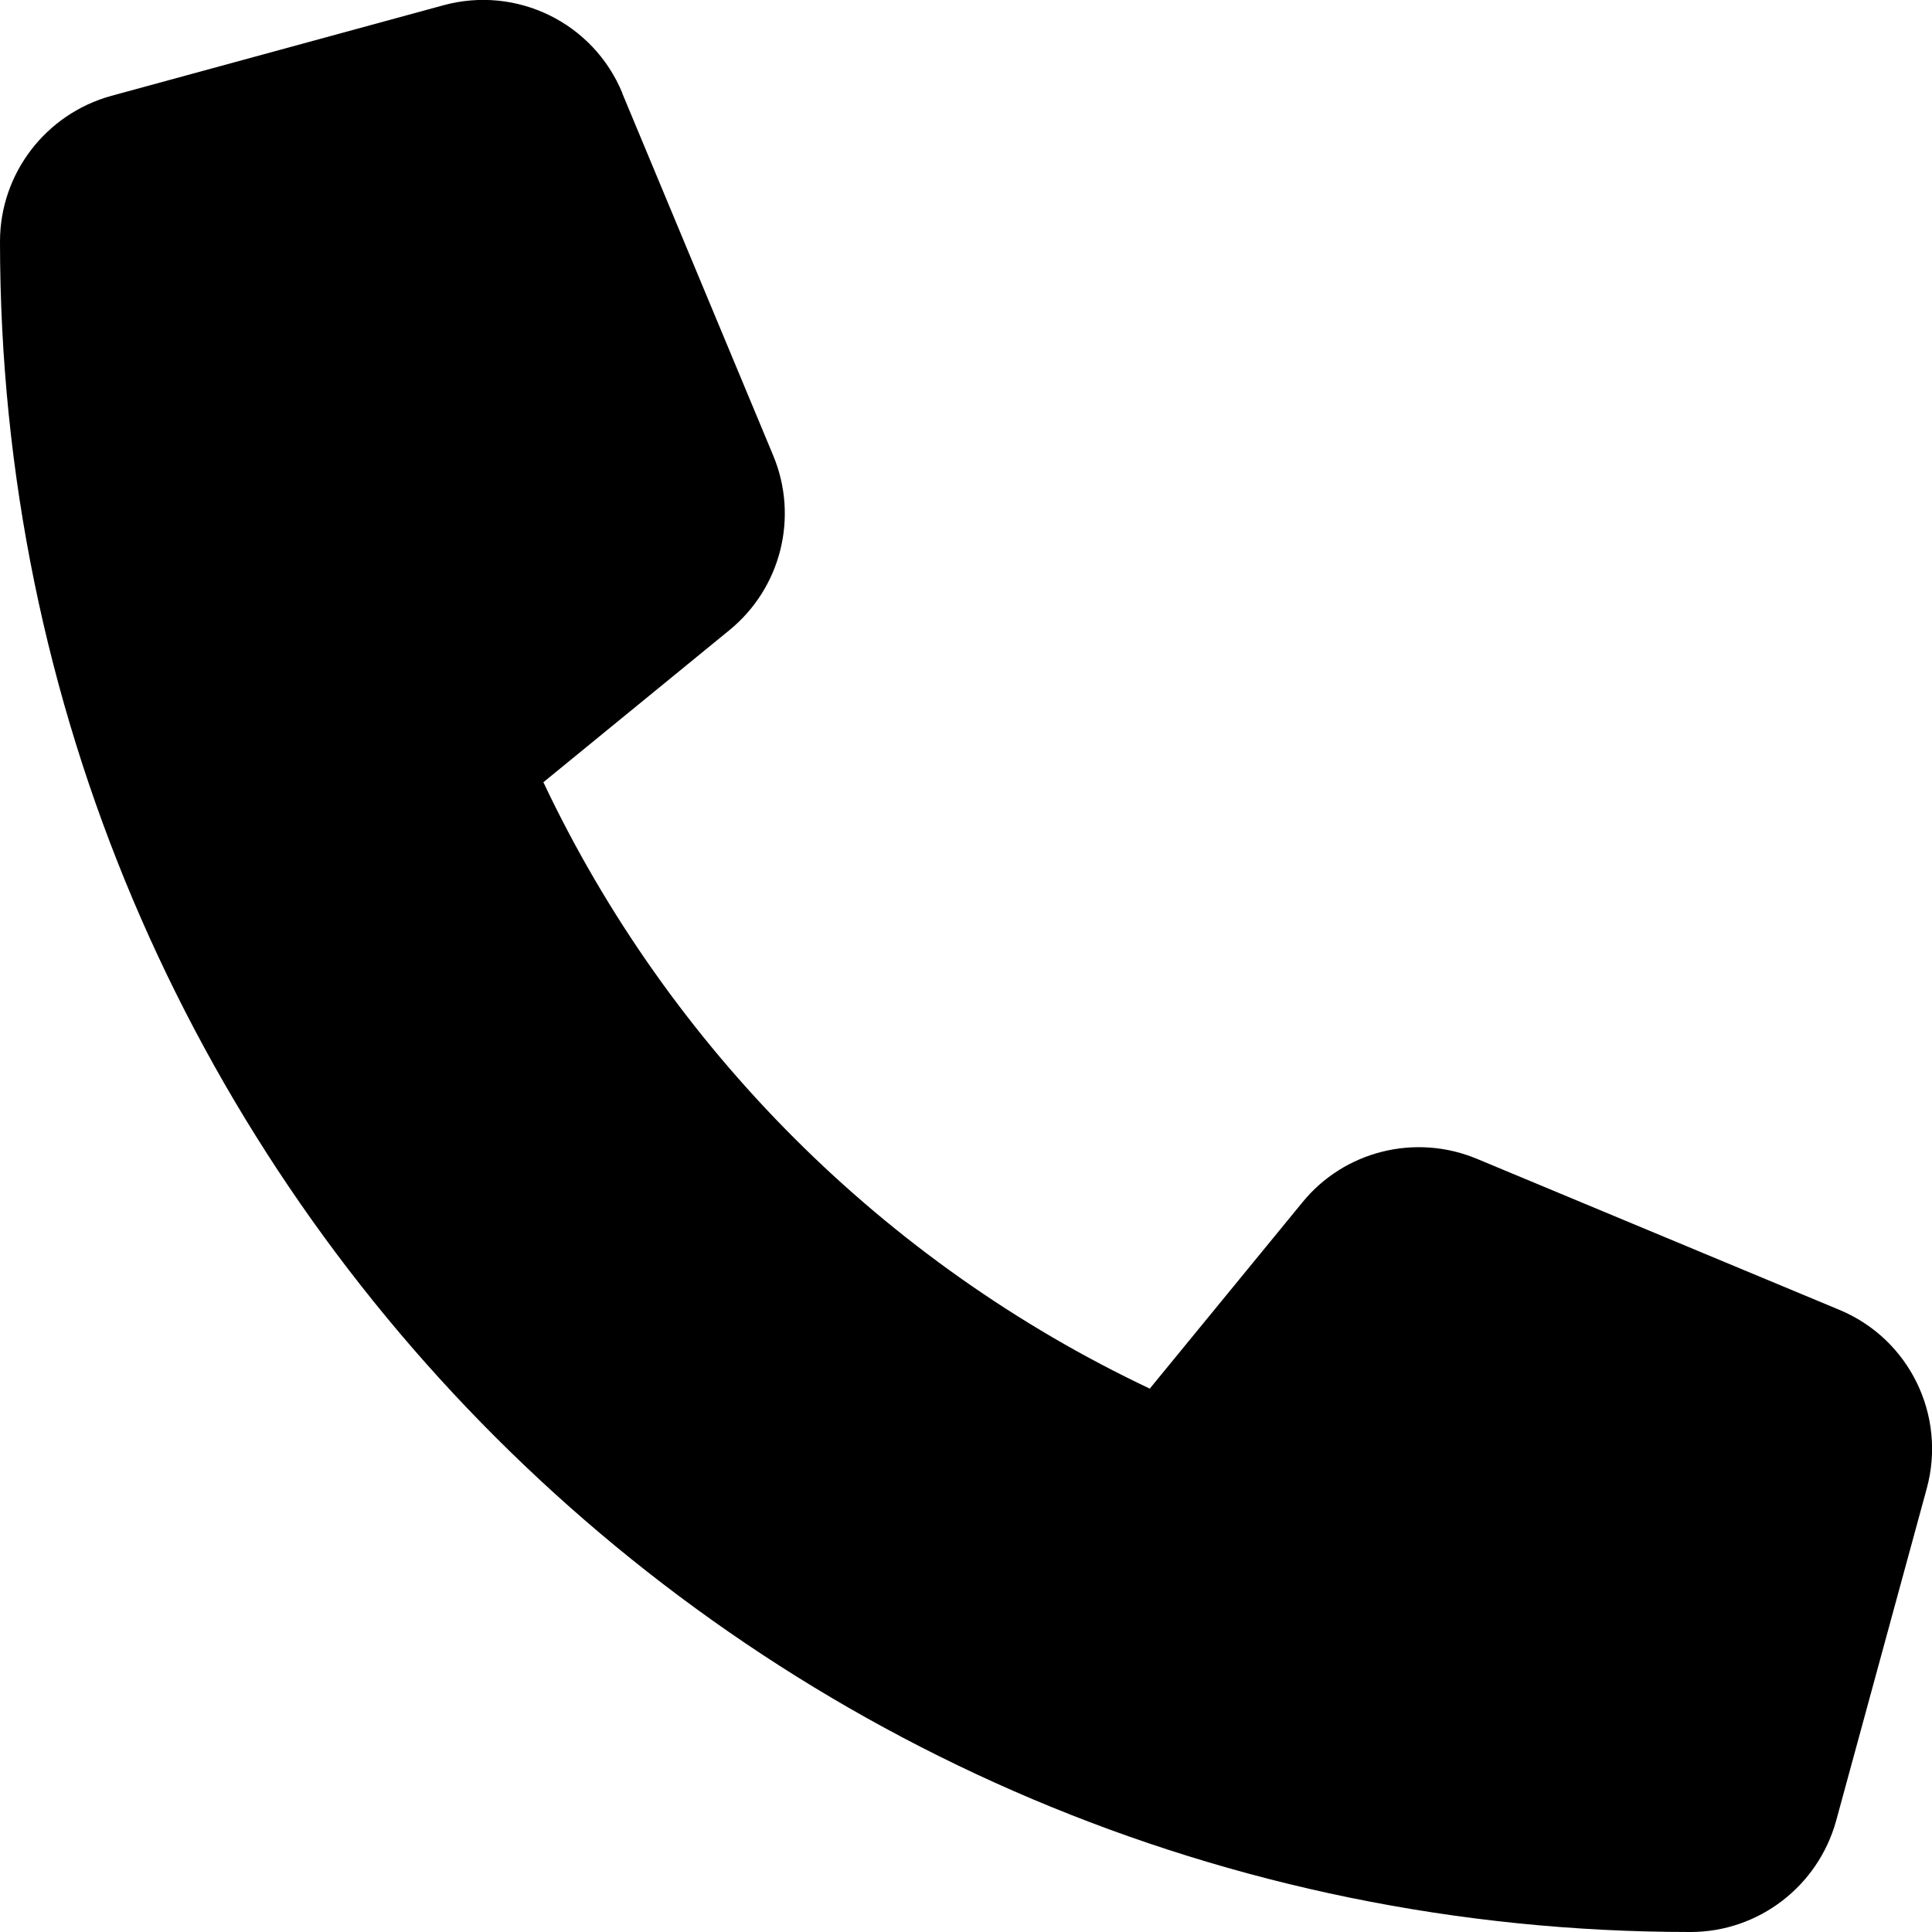
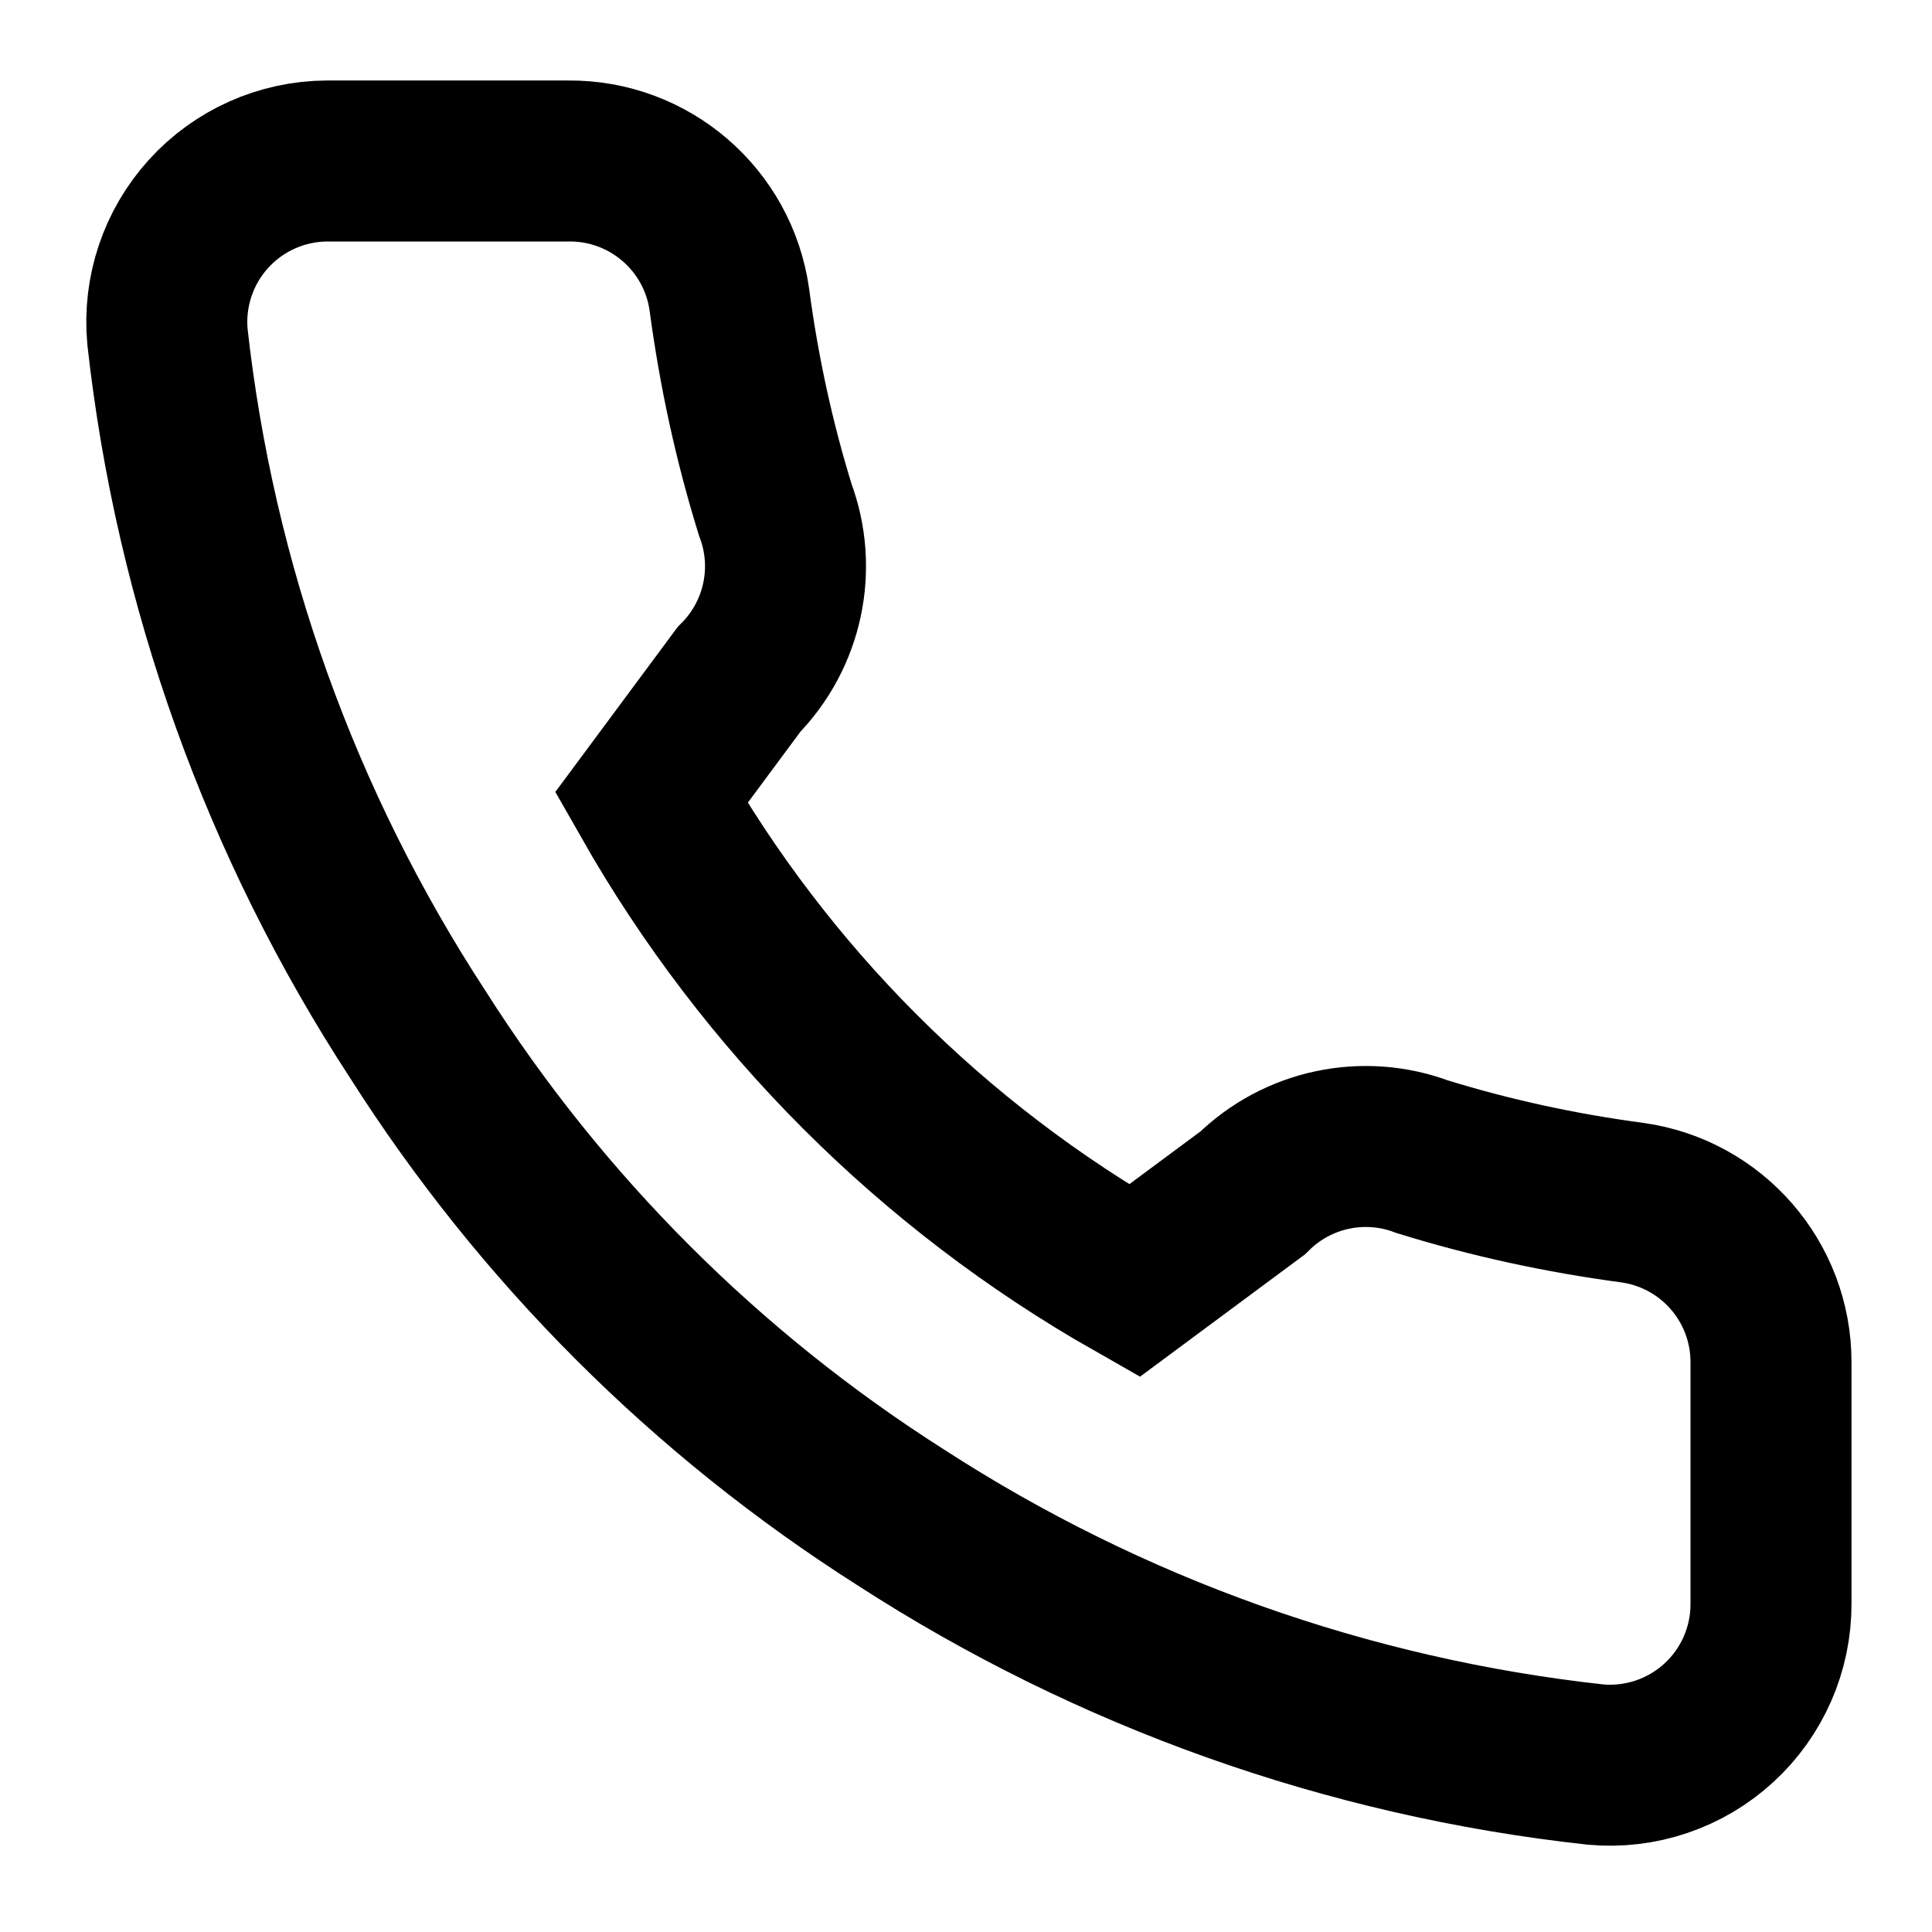
- <svg xmlns="http://www.w3.org/2000/svg" viewBox="0 0 512 512">
-   <path d="M164.9 24.6c-7.7-18.6-28-28.5-47.4-23.2l-88 24C12.1 30.2 0 46 0 64C0 311.4 200.6 512 448 512c18 0 33.8-12.1 38.6-29.5l24-88c5.3-19.4-4.6-39.7-23.2-47.4l-96-40c-16.3-6.8-35.2-2.1-46.3 11.6L304.7 368C234.3 334.7 177.3 277.7 144 207.3L193.3 167c13.7-11.2 18.4-30 11.6-46.3l-40-96z" />
+ <svg xmlns="http://www.w3.org/2000/svg" width="20" height="20" fill="none" stroke="currentColor" stroke-width="2" viewBox="0 0 24 24">
+   <path d="M22 16.92v3a2 2 0 0 1-2.18 2 19.86 19.86 0 0 1-8.63-3.07 19.5 19.5 0 0 1-6-6A19.86 19.86 0 0 1 2.08 4.18 2 2 0 0 1 4.06 2h3a2 2 0 0 1 2 1.72c.12.9.31 1.77.57 2.61a2 2 0 0 1-.45 2.11L8.09 9.91a16 16 0 0 0 6 6l1.47-1.09a2 2 0 0 1 2.11-.45c.84.26 1.71.45 2.61.57A2 2 0 0 1 22 16.92z" />
</svg>
